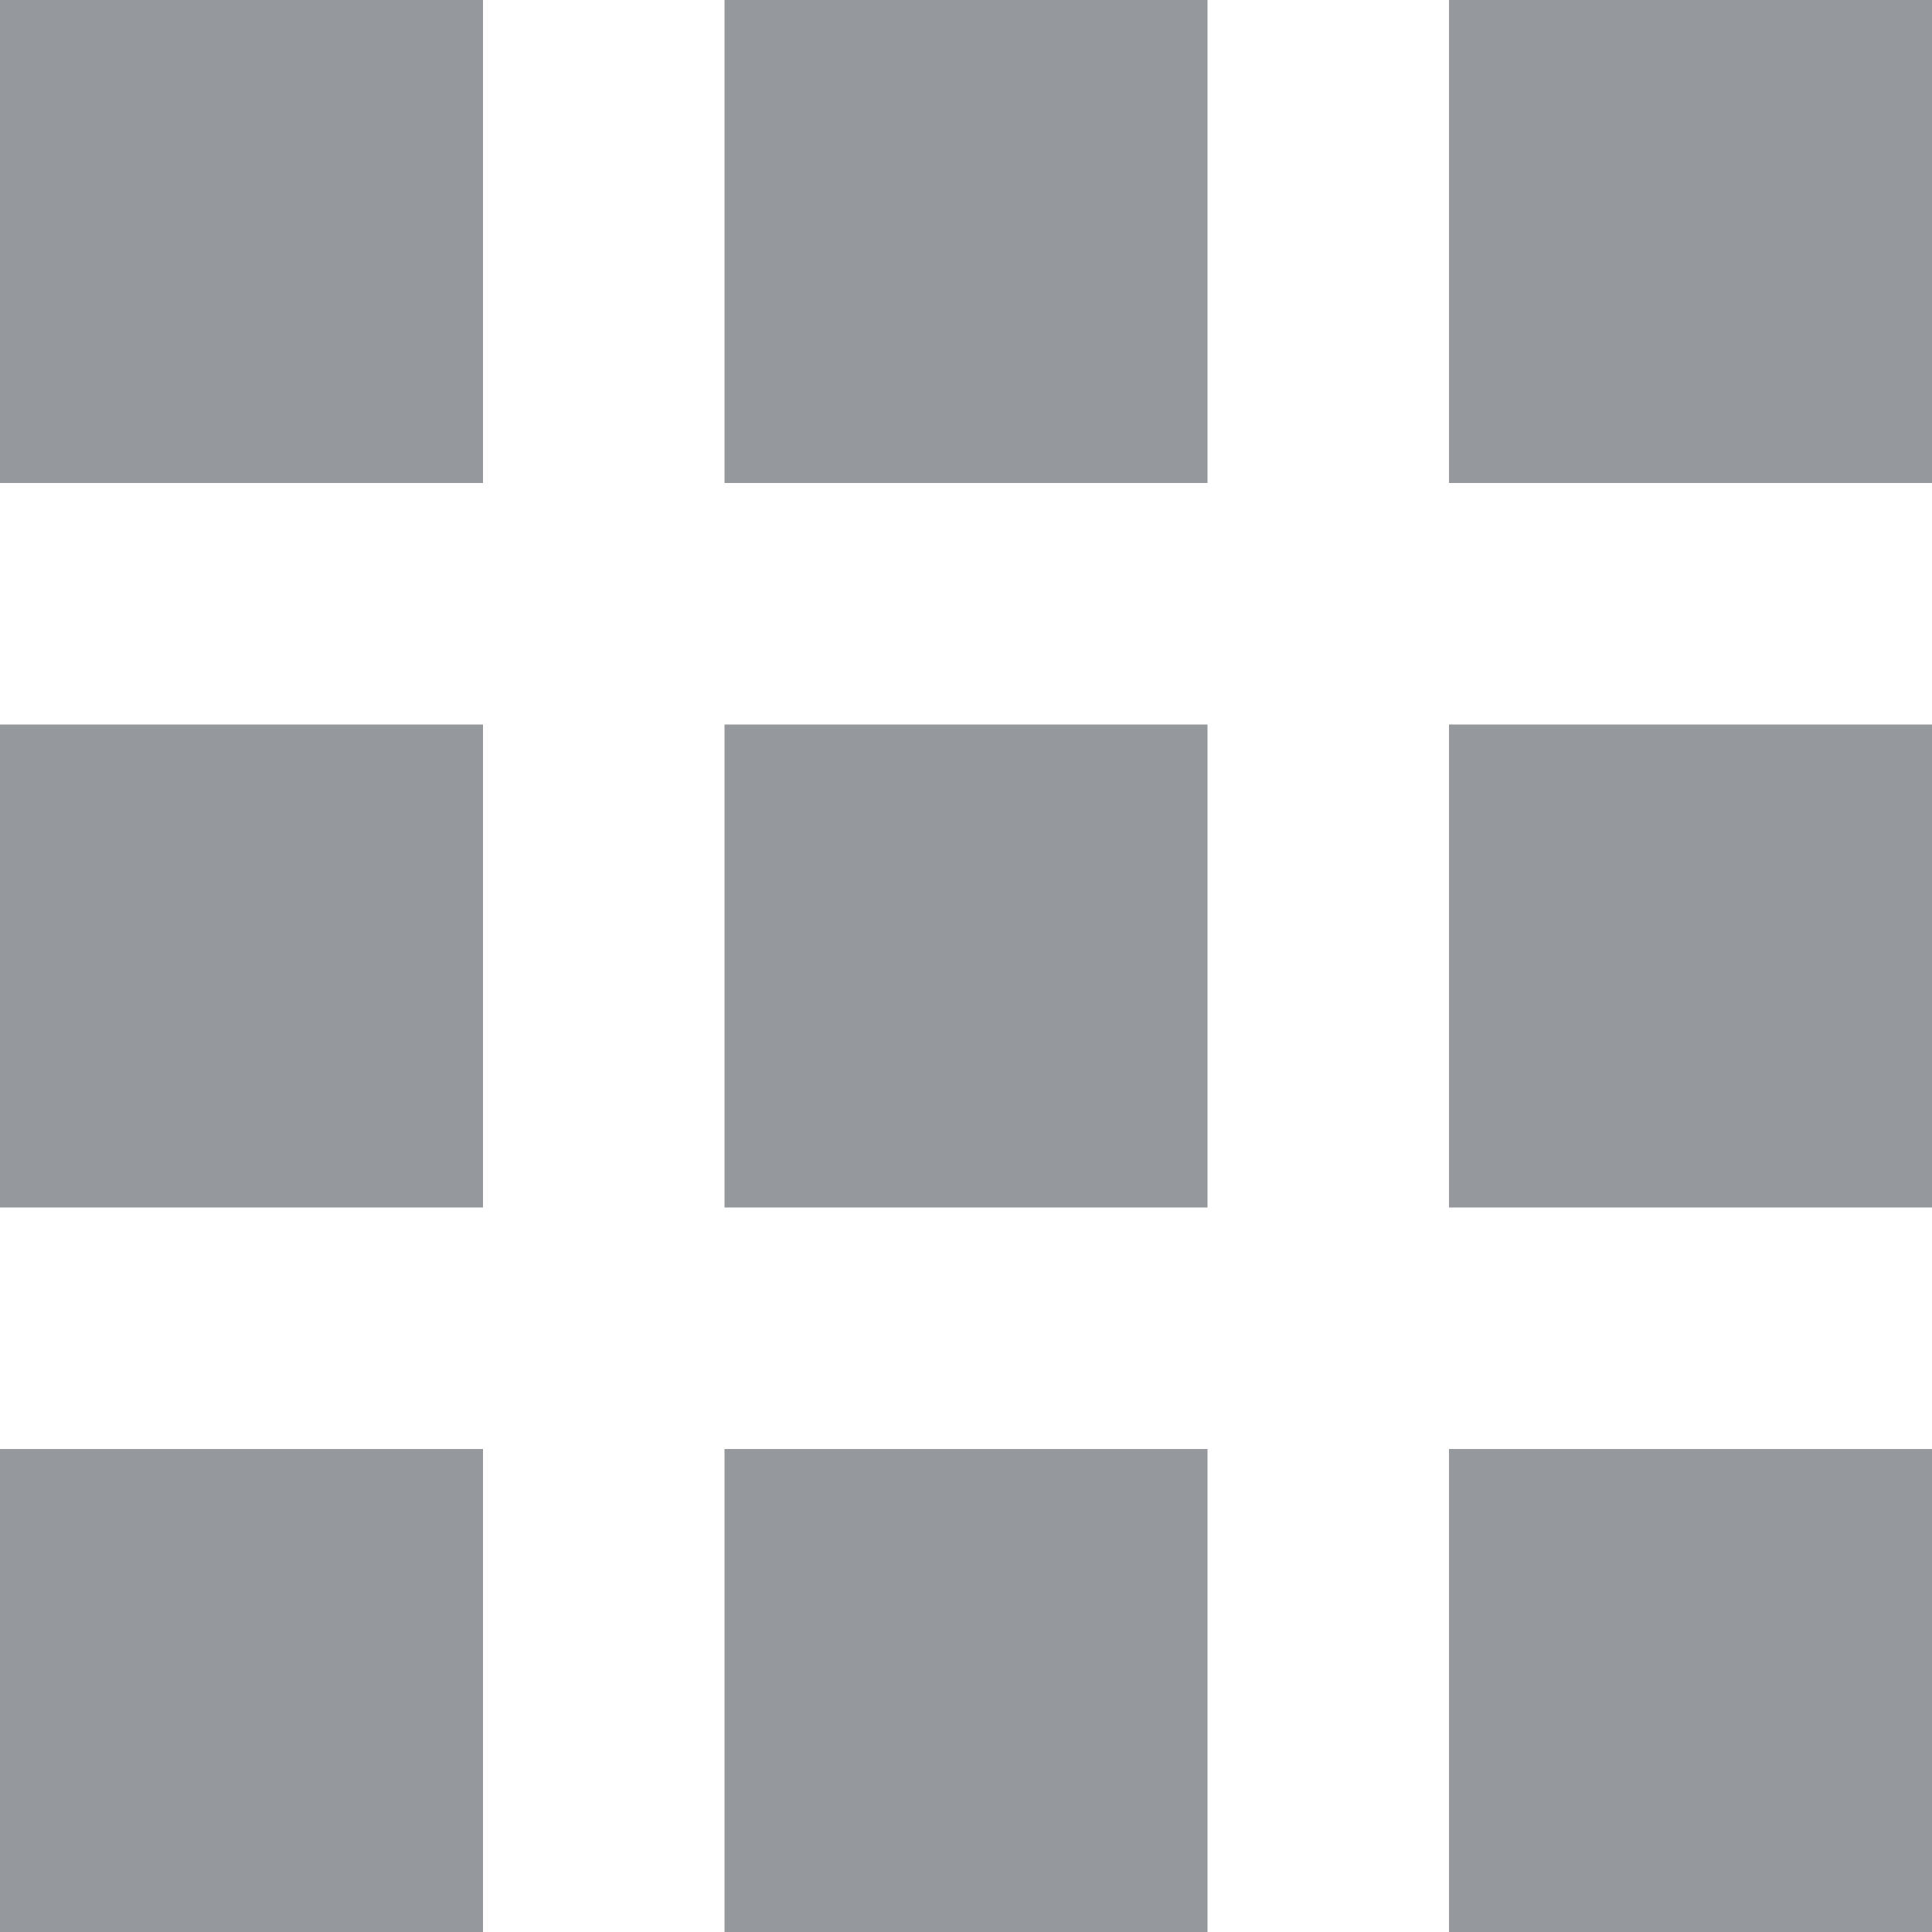
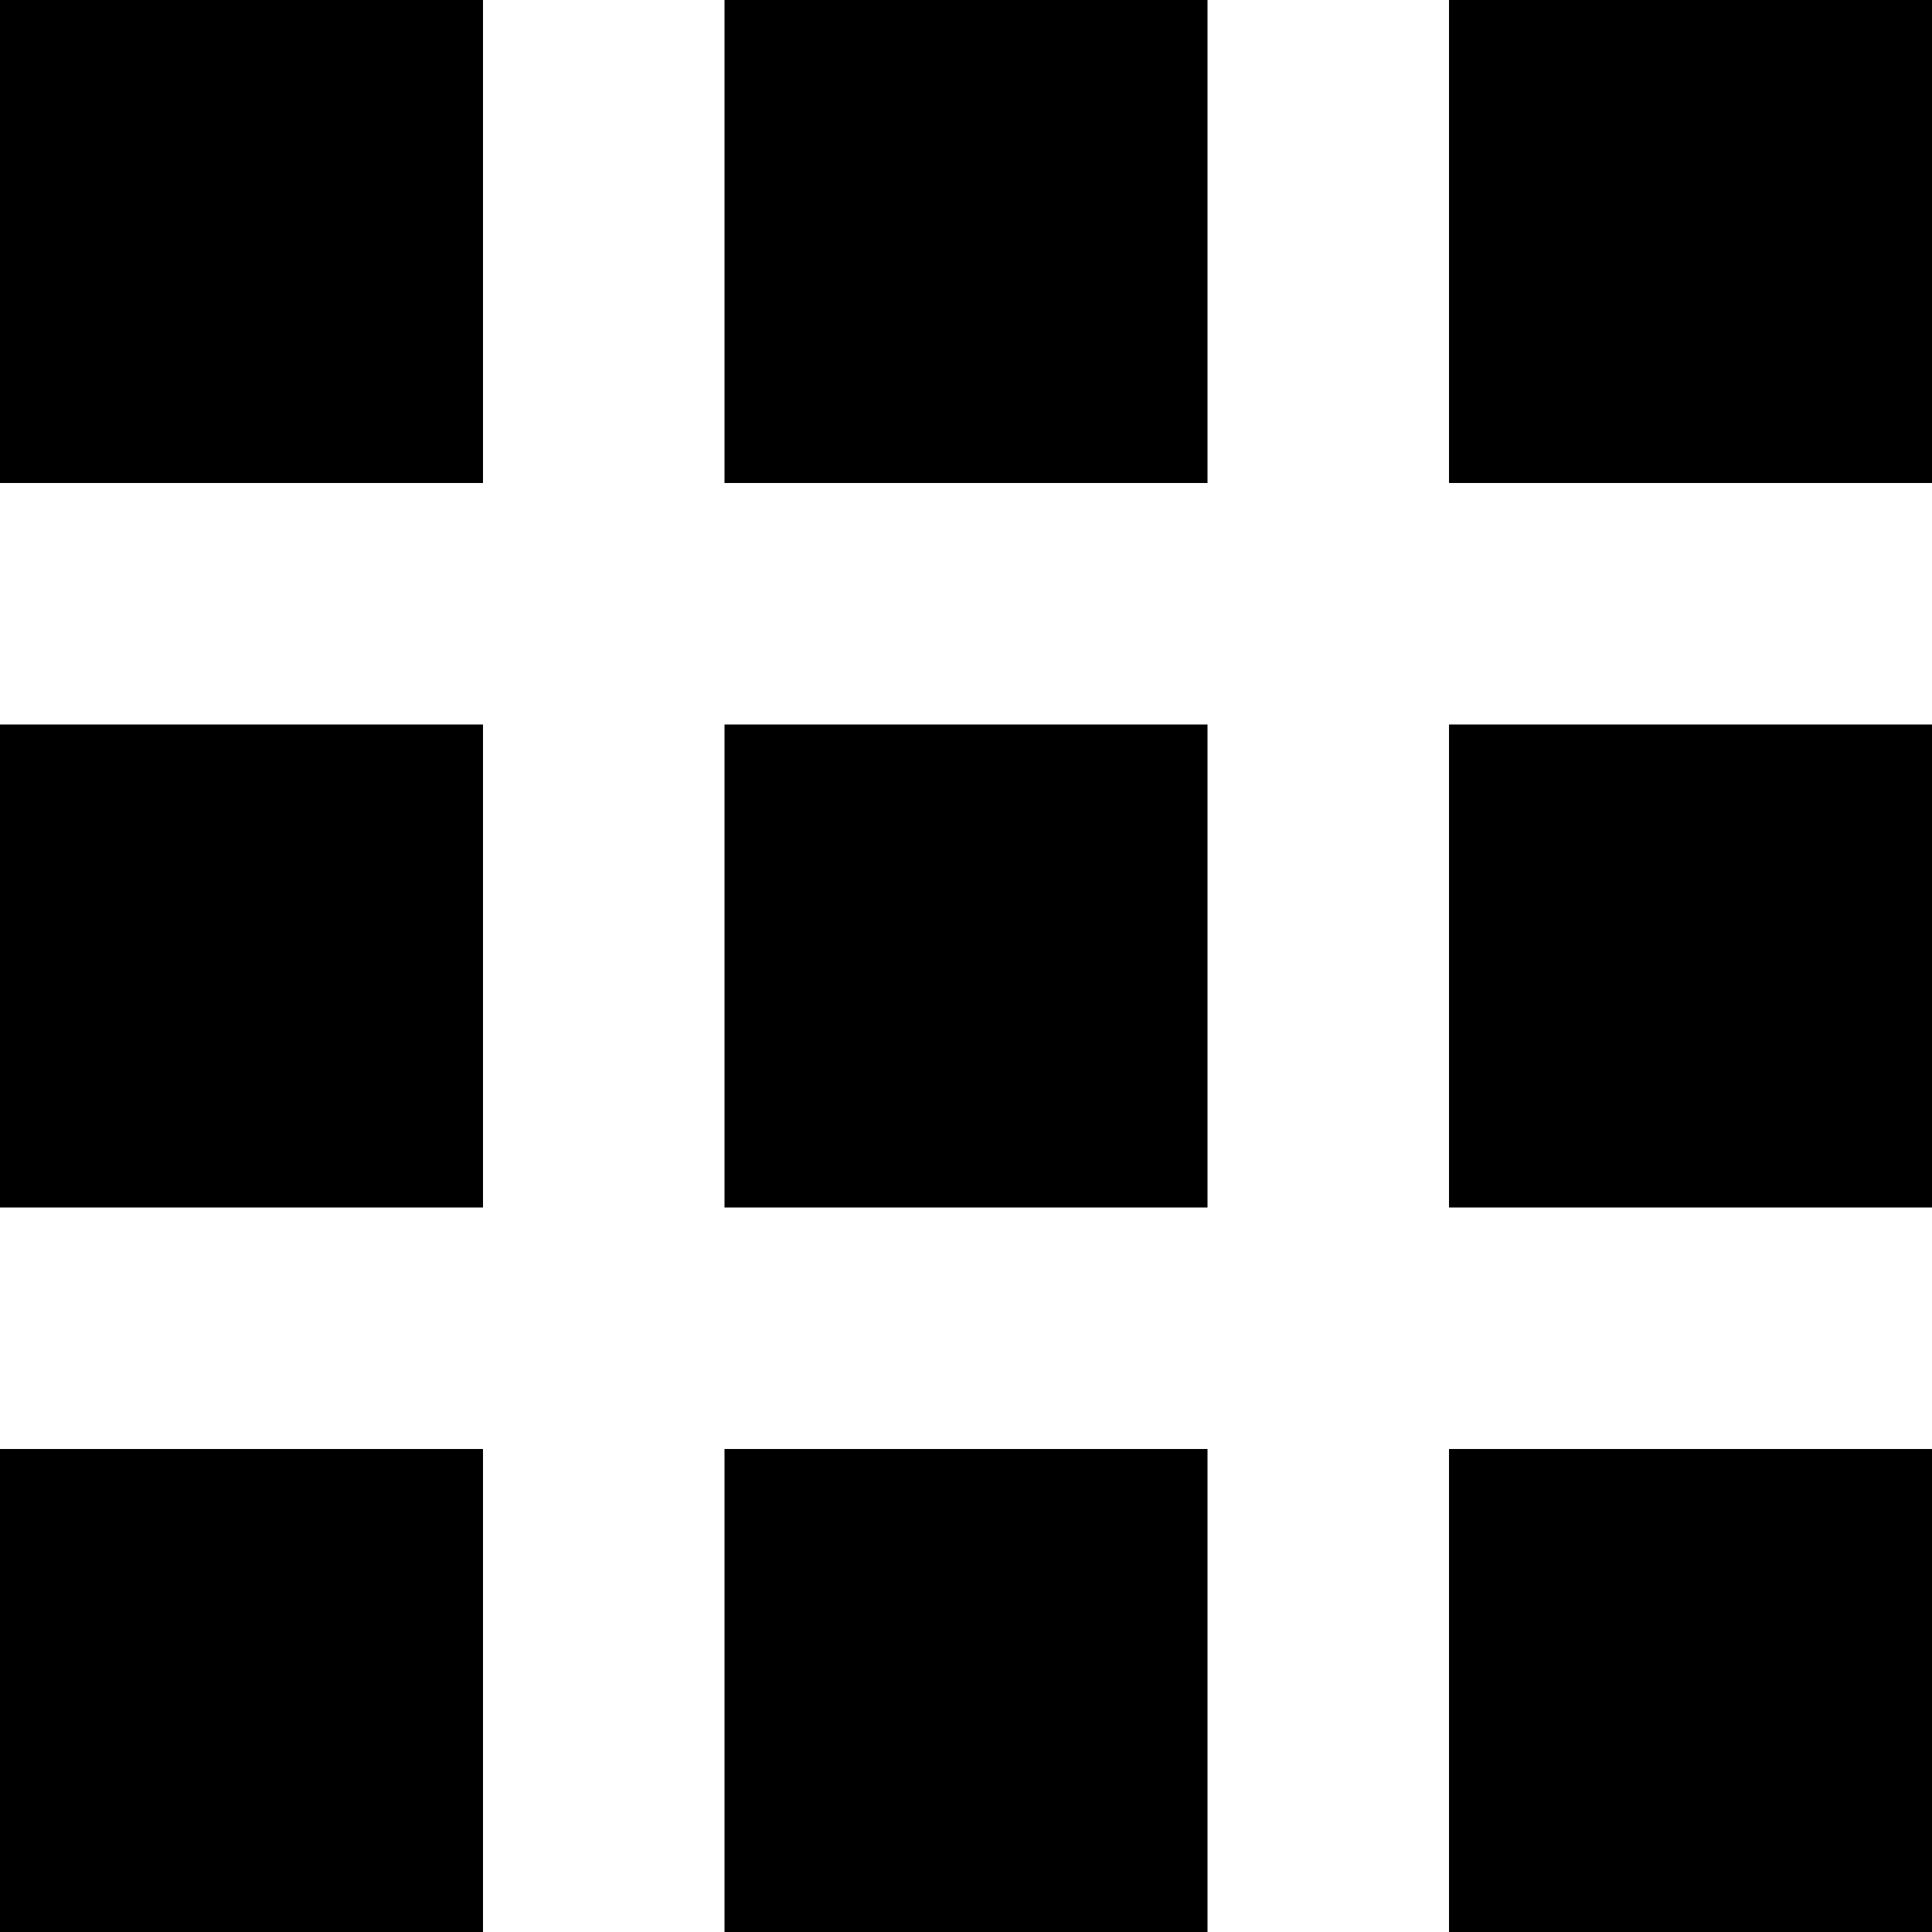
- <svg xmlns="http://www.w3.org/2000/svg" width="16" height="16" viewBox="0 0 16 16">
-   <g fill="none" fill-rule="evenodd" transform="translate(-256 -32)">
-     <path fill="#95999D" d="M256,32 L260,32 L260,36 L256,36 L256,32 Z M256,38 L260,38 L260,42 L256,42 L256,38 Z M256,44 L260,44 L260,48 L256,48 L256,44 Z M262,32 L266,32 L266,36 L262,36 L262,32 Z M262,38 L266,38 L266,42 L262,42 L262,38 Z M262,44 L266,44 L266,48 L262,48 L262,44 Z M268,32 L272,32 L272,36 L268,36 L268,32 Z M268,38 L272,38 L272,42 L268,42 L268,38 Z M268,44 L272,44 L272,48 L268,48 L268,44 Z" />
-   </g>
+ <svg xmlns="http://www.w3.org/2000/svg" width="16" height="16">
+   <path d="M0 0h4v4H0V0zm0 6h4v4H0V6zm0 6h4v4H0v-4zM6 0h4v4H6V0zm0 6h4v4H6V6zm0 6h4v4H6v-4zm6-12h4v4h-4V0zm0 6h4v4h-4V6zm0 6h4v4h-4v-4z" fill-rule="evenodd" />
</svg>
